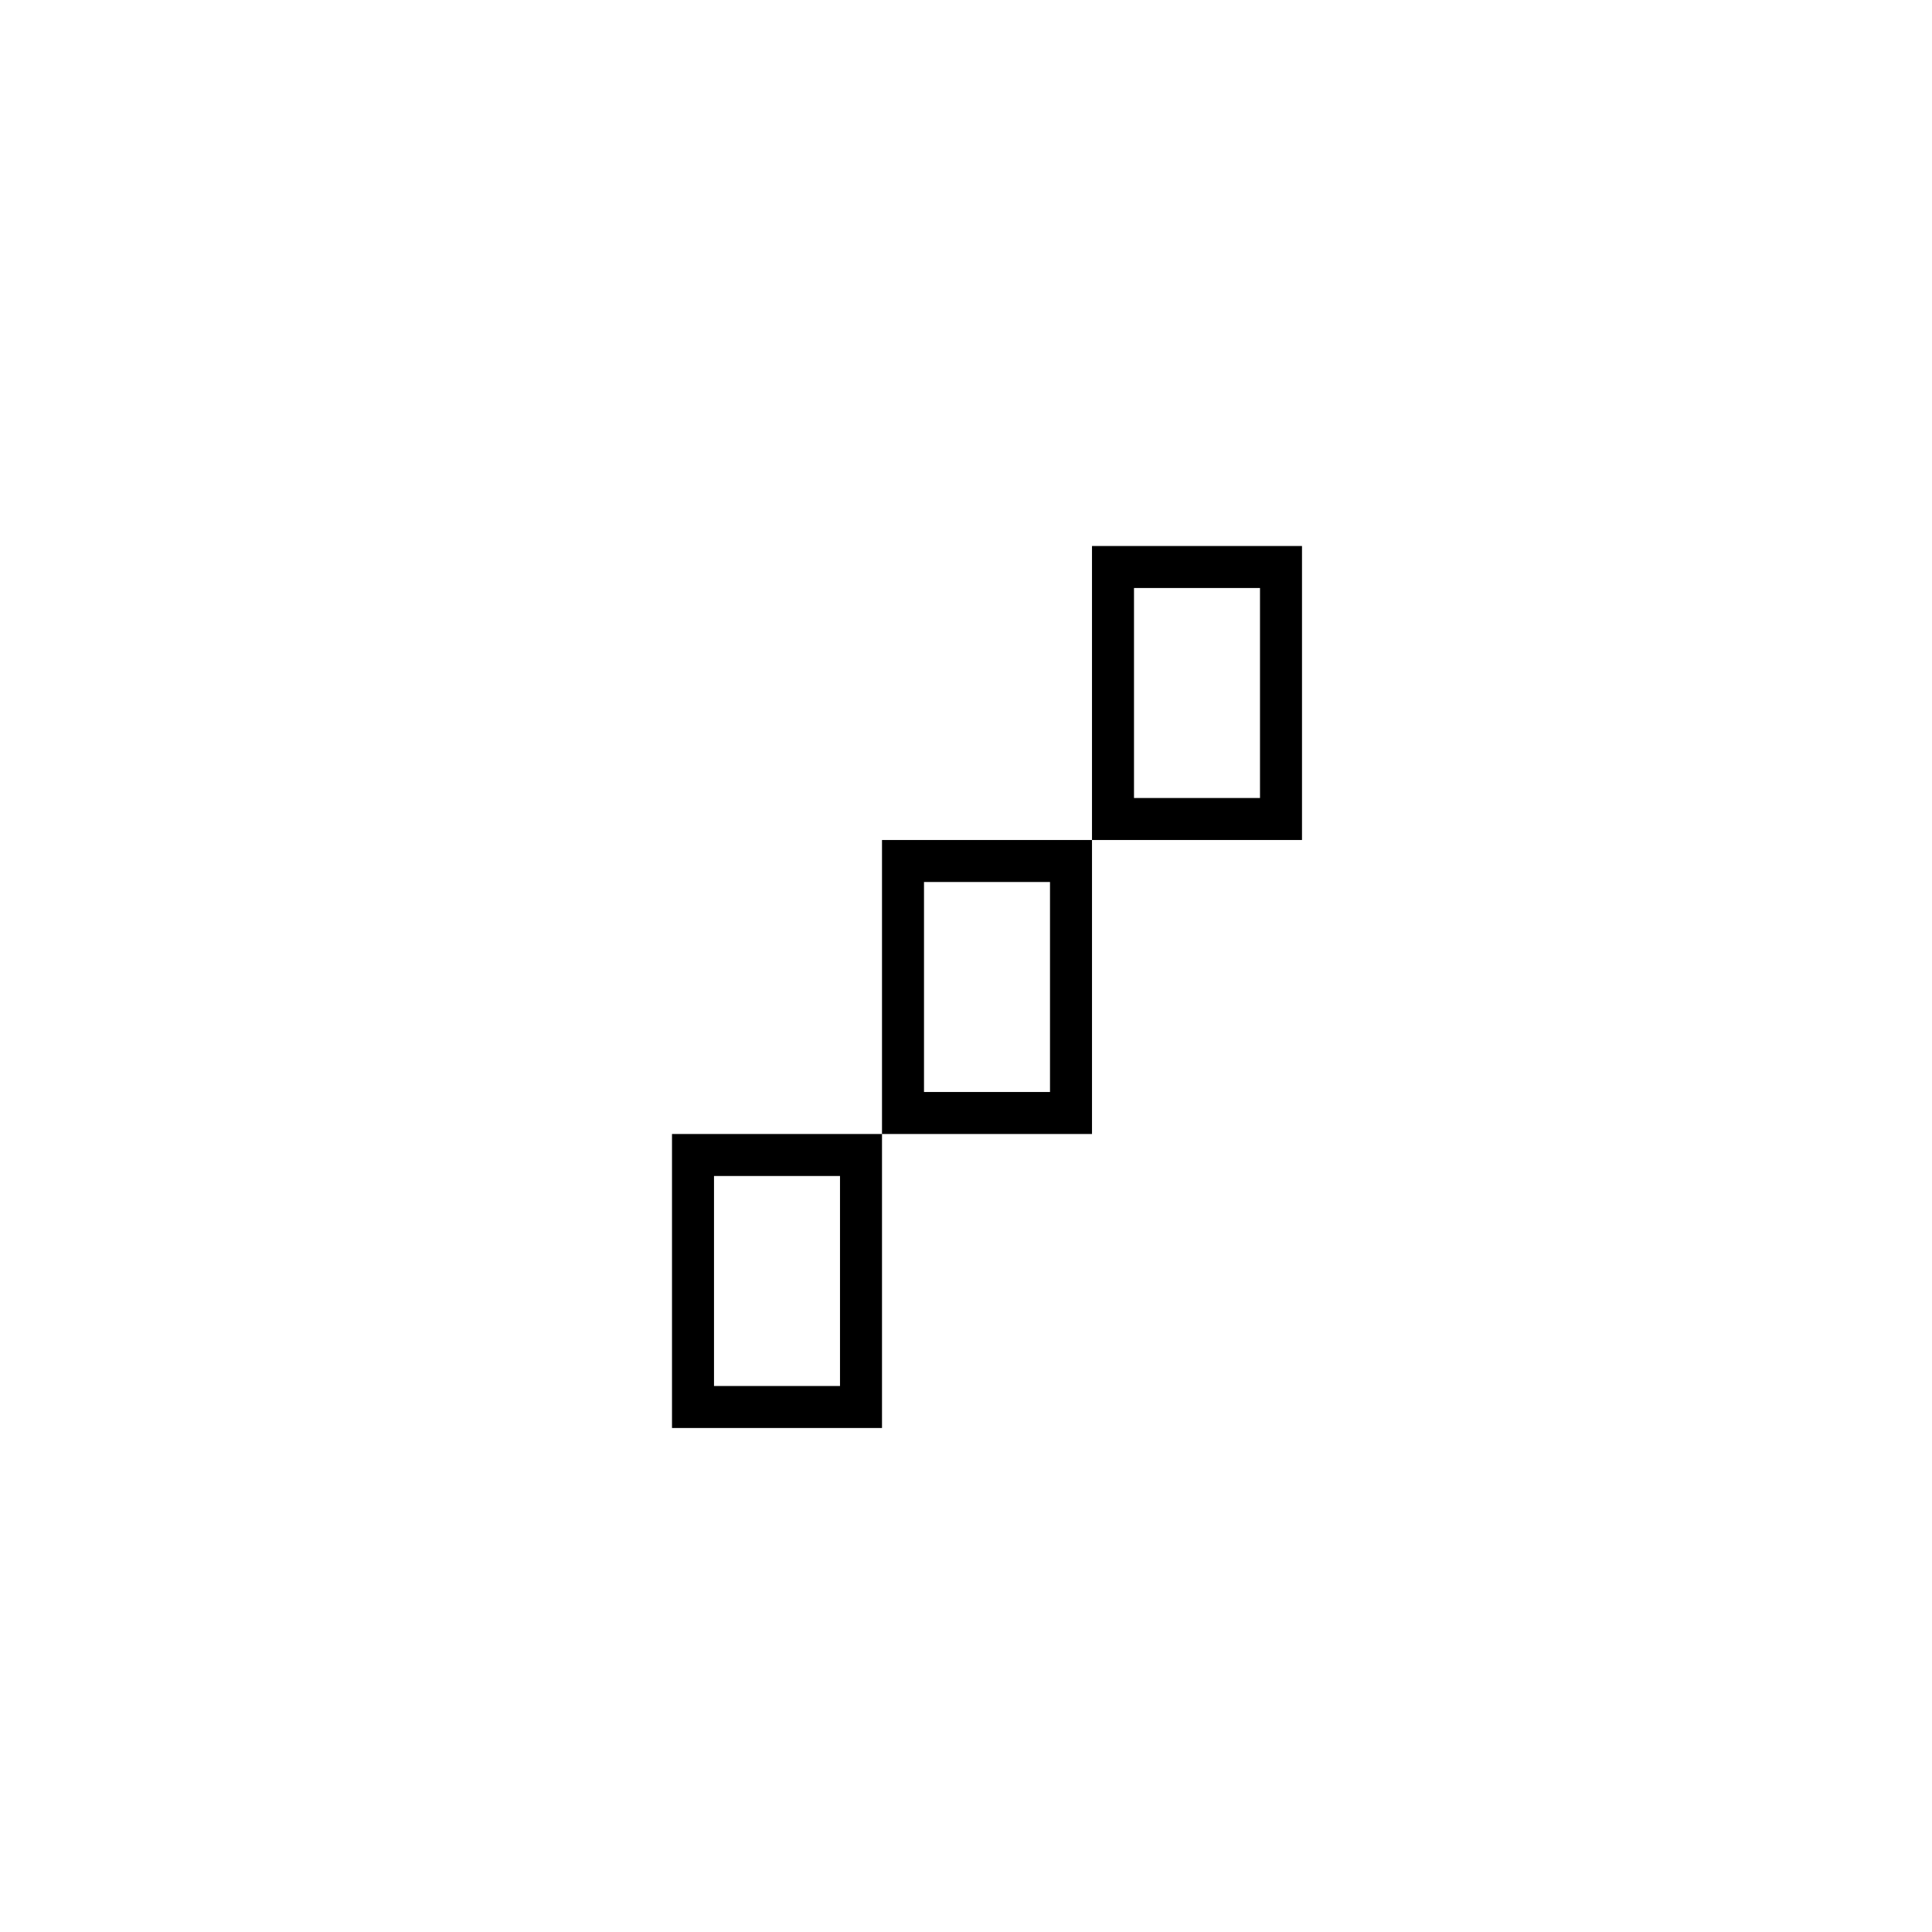
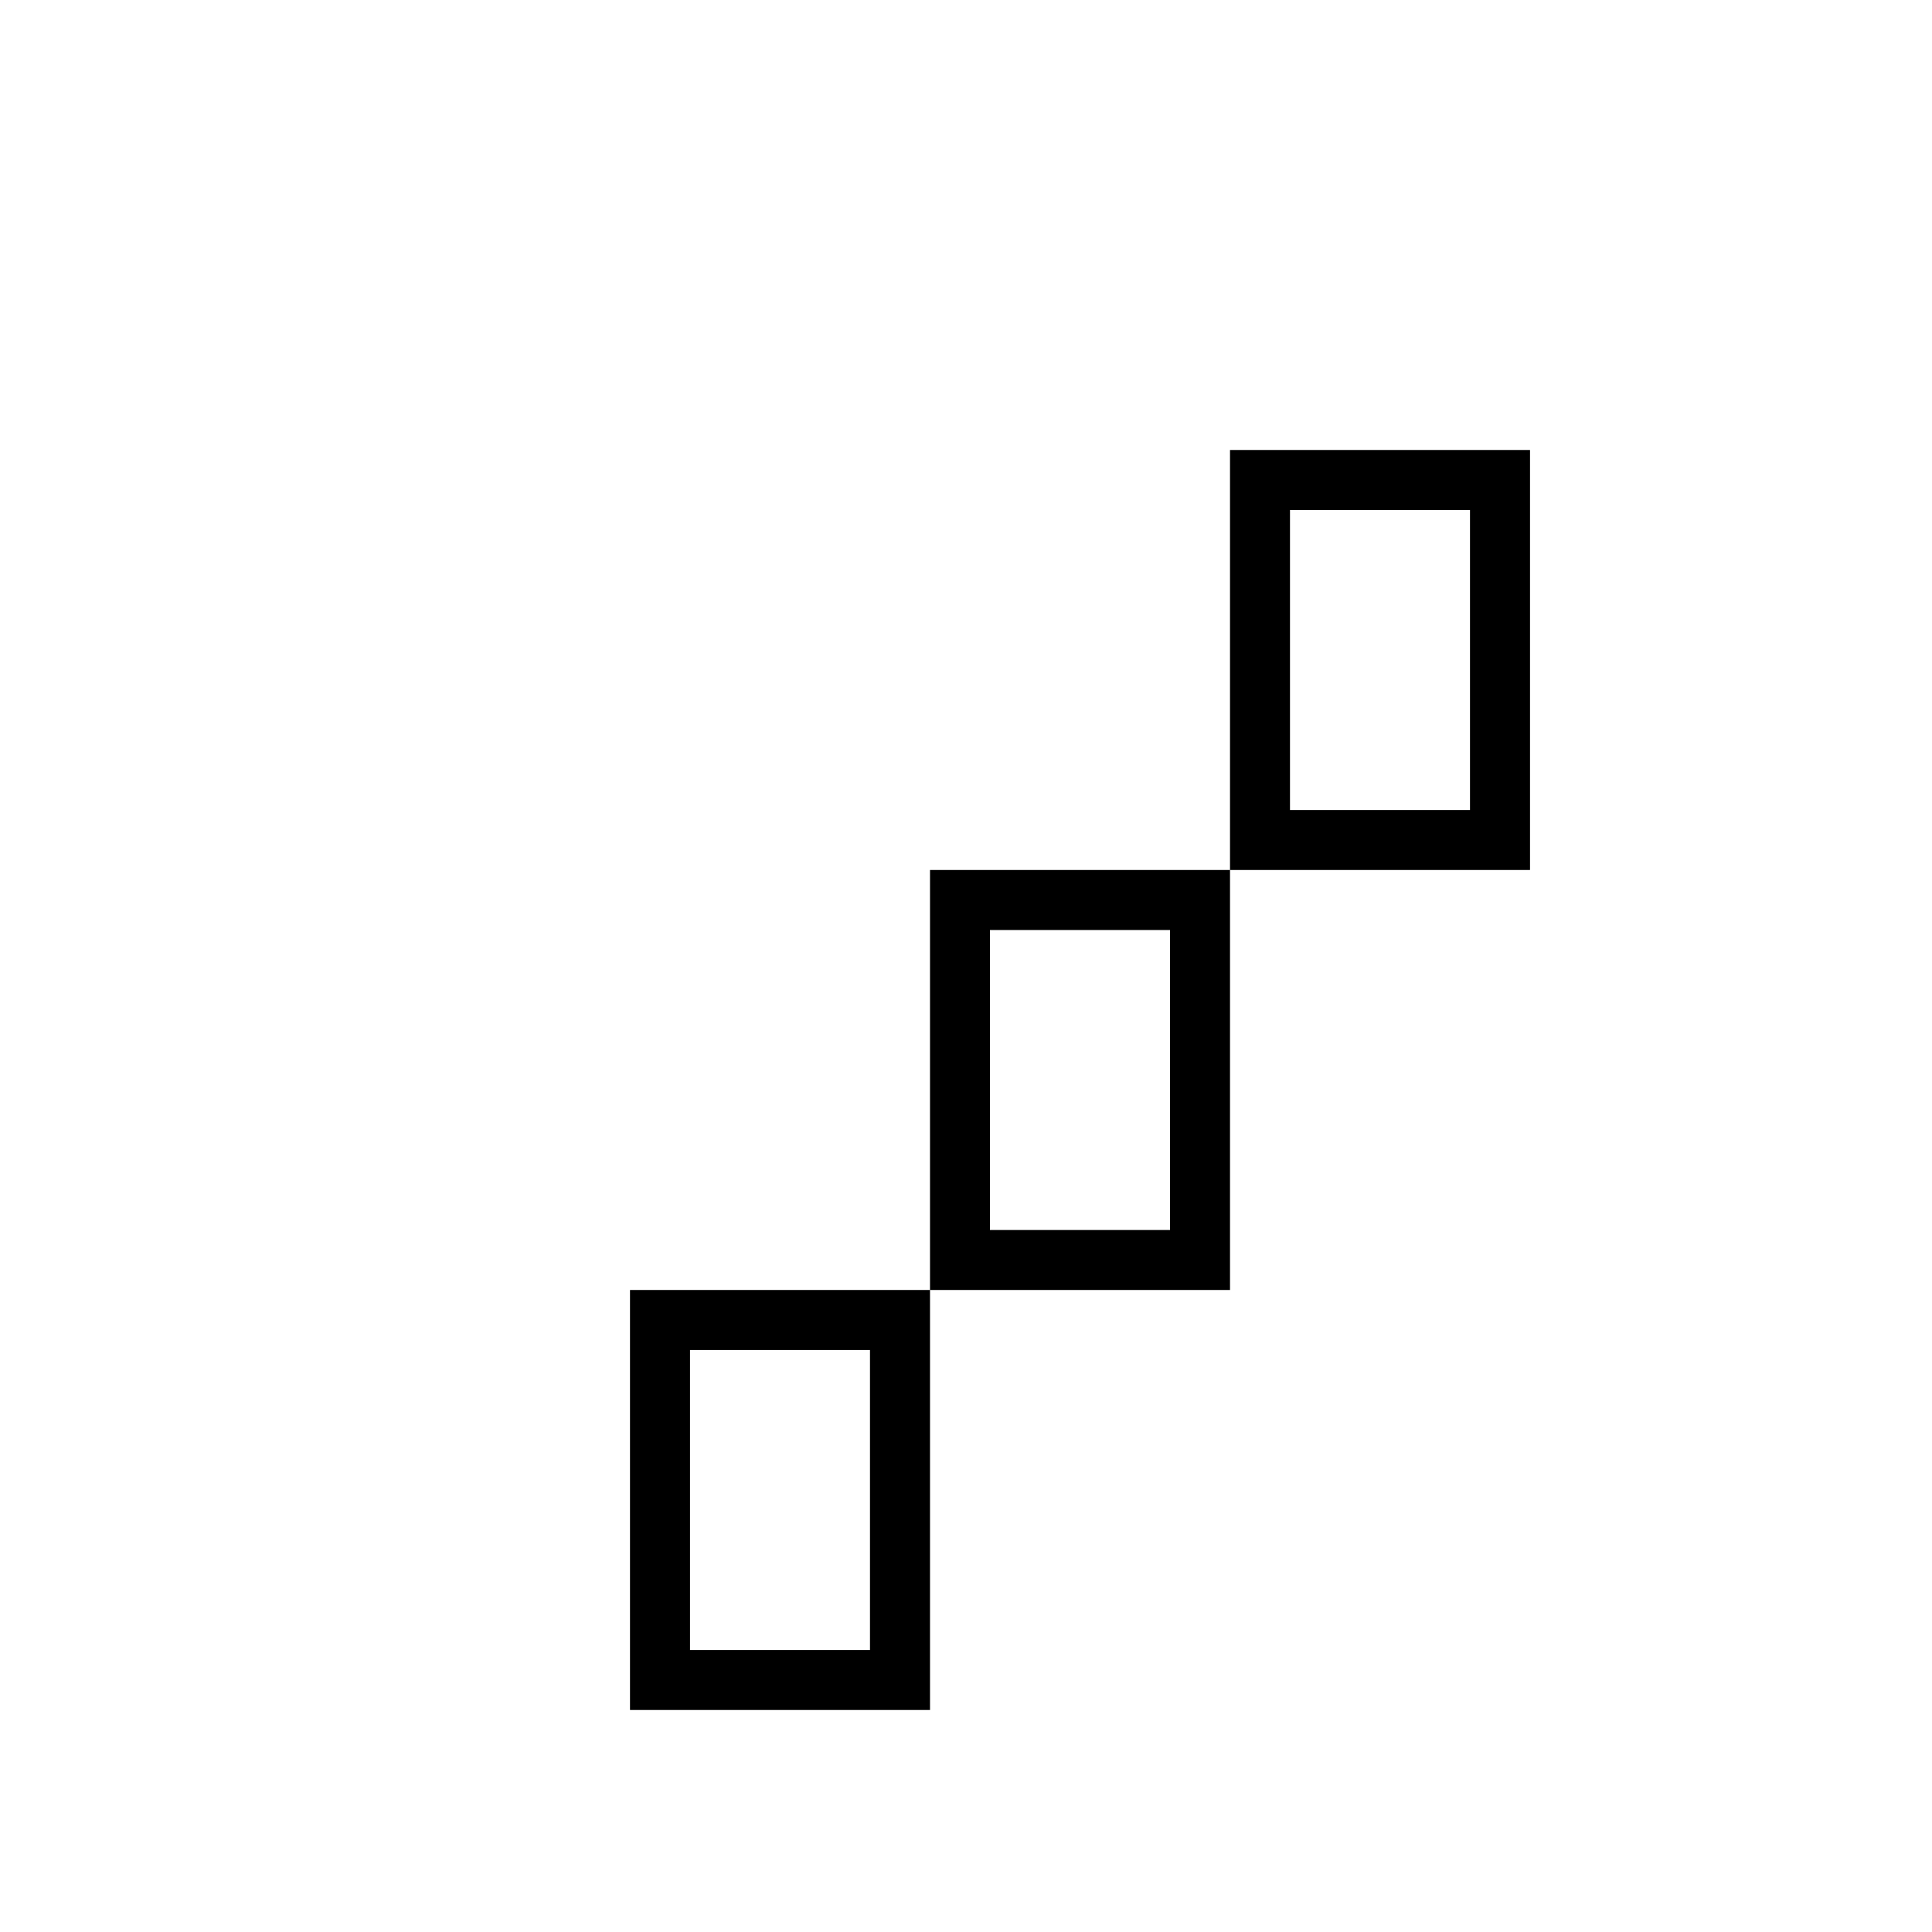
<svg xmlns="http://www.w3.org/2000/svg" width="46" height="46" viewBox="0 0 46 46" fill="none">
  <rect width="46" height="46" fill="white" />
-   <path d="M27 14V19H30V14H27ZM26 13H31V20H26V13ZM22 26H25V21H22V26ZM21 20H26V27H21V20ZM17 33H20V28H17V33ZM16 27H21V34H16V27Z" fill="black" />
+   <path d="M30.714 12.143V19.286H35V12.143H30.714ZM29.286 10.714H36.429V20.714H29.286V10.714ZM23.571 29.286H27.857V22.143H23.571V29.286ZM22.143 20.714H29.286V30.714H22.143V20.714ZM16.429 39.286H20.714V32.143H16.429V39.286ZM15 30.714H22.143V40.714H15V30.714Z" fill="black" />
</svg>
